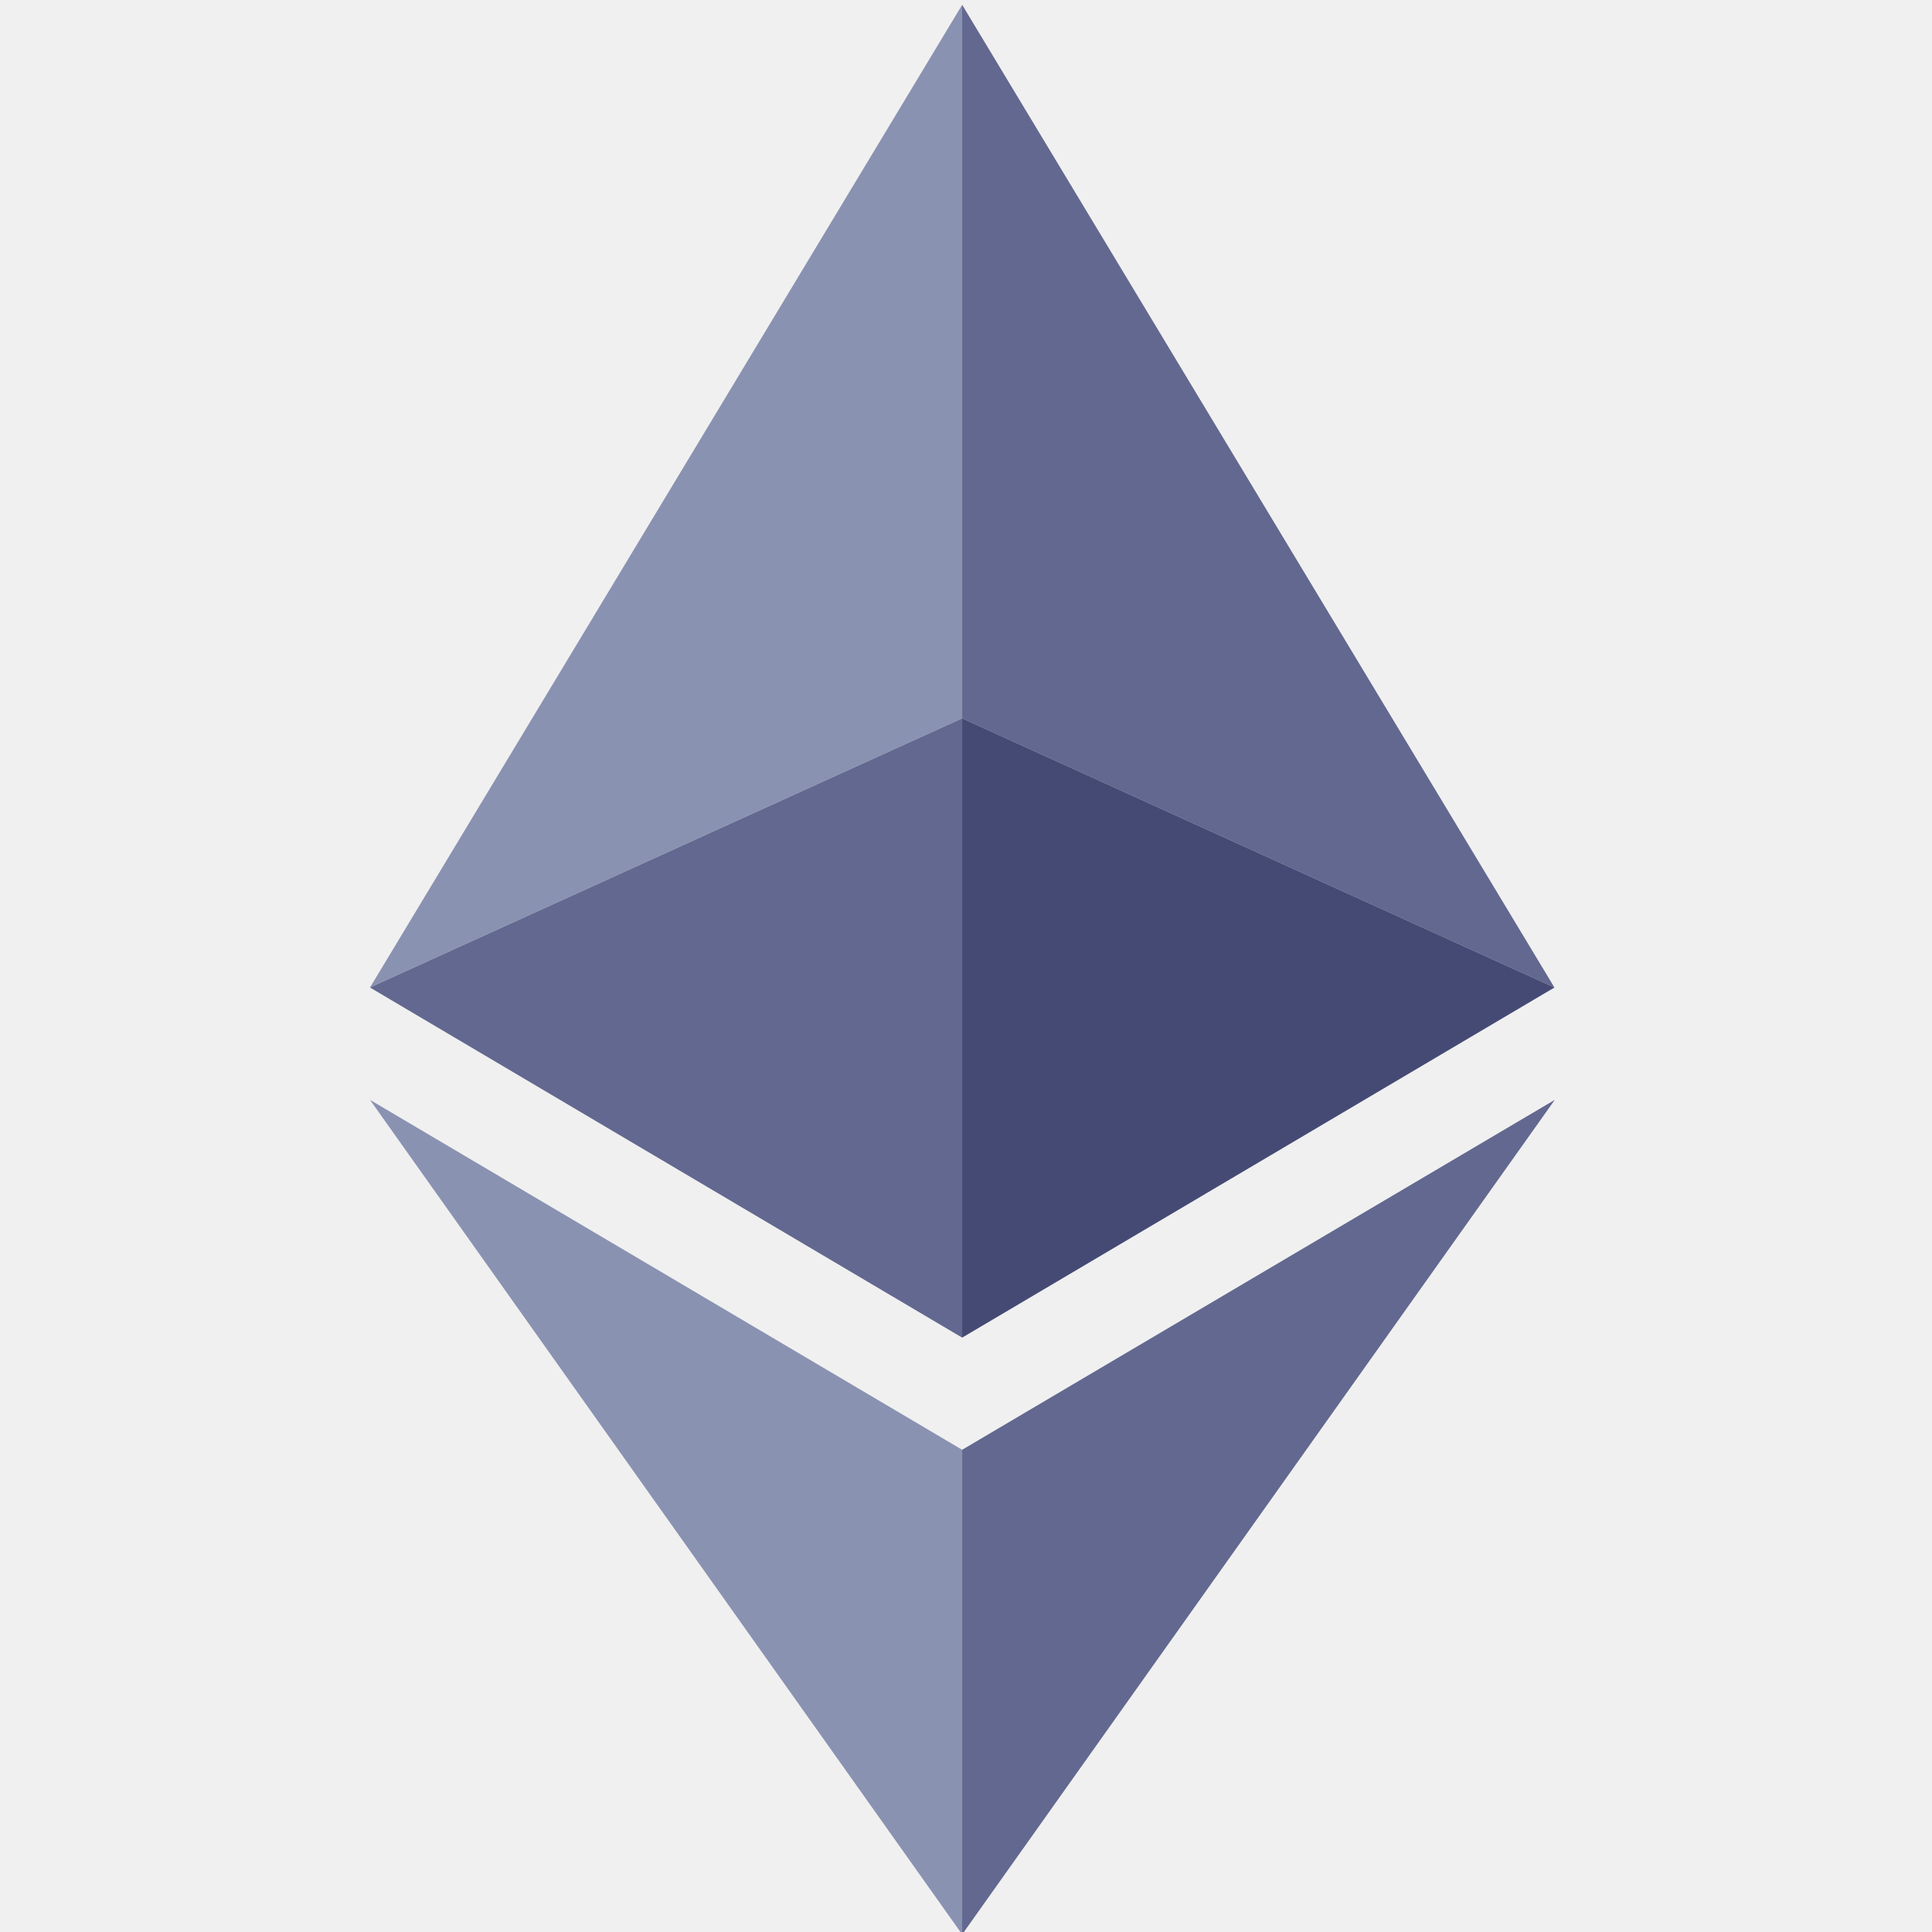
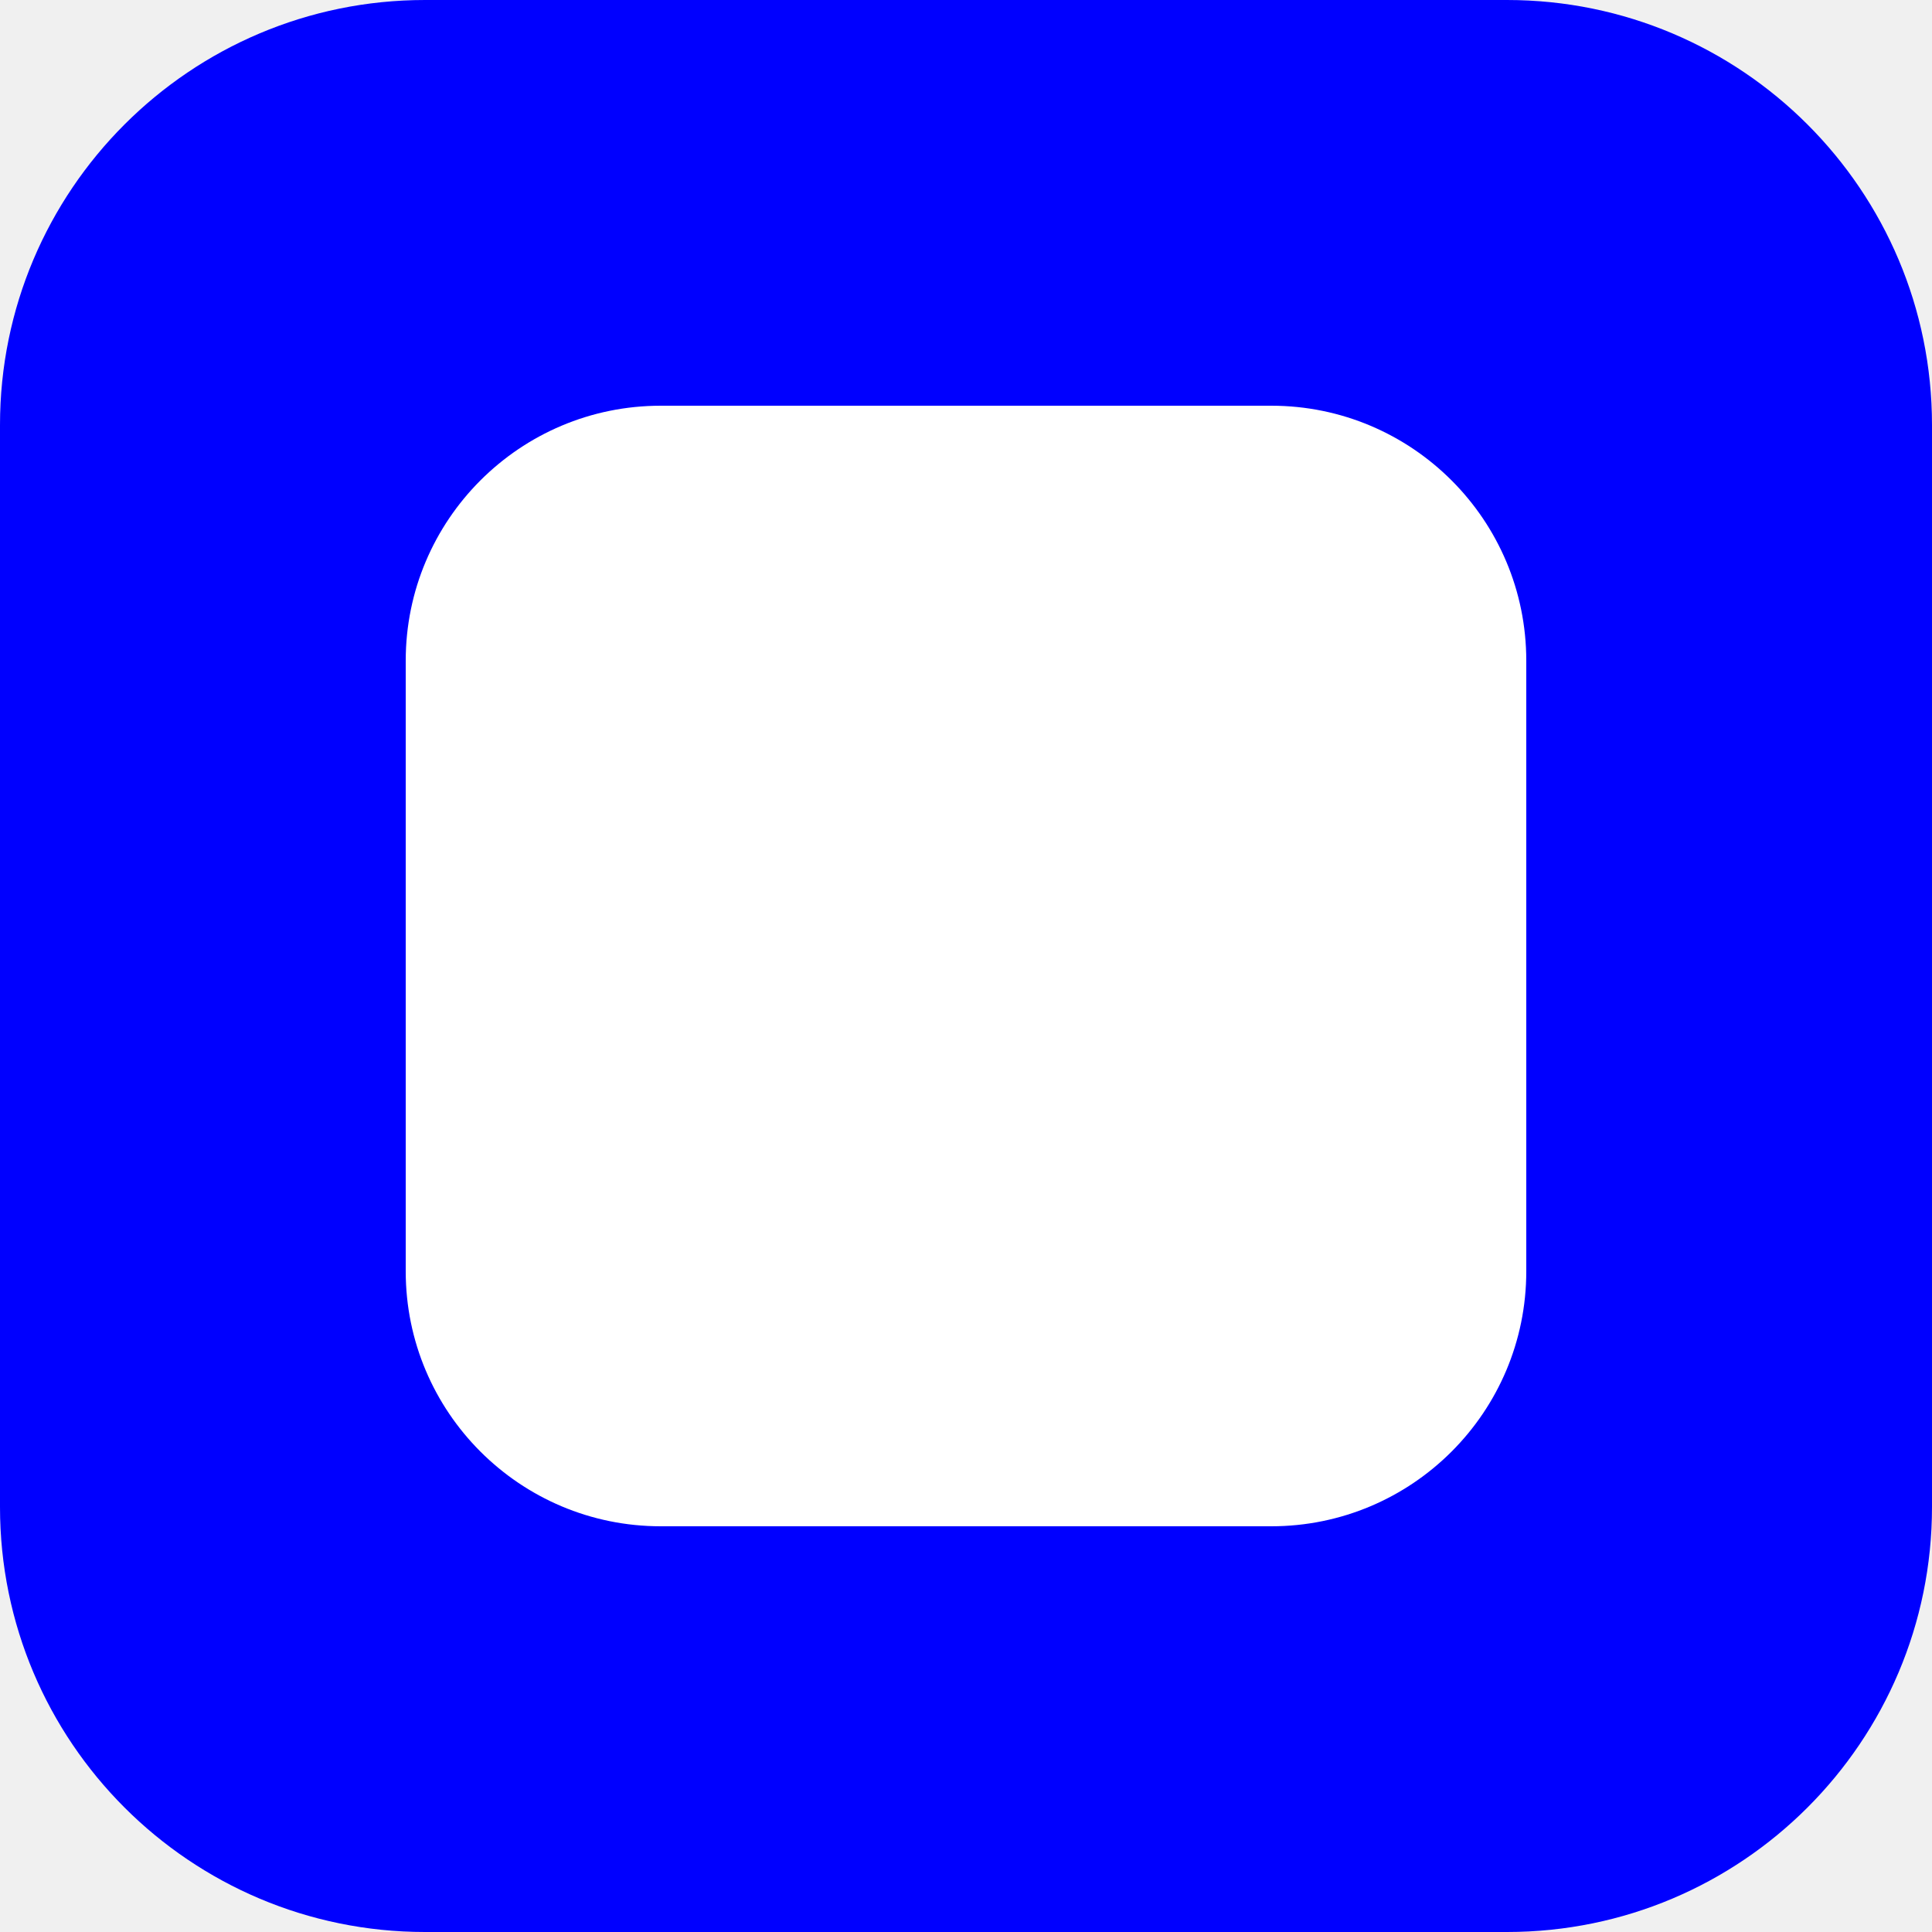
- <svg xmlns="http://www.w3.org/2000/svg" width="534" height="534" viewBox="0 0 534 534">
-   <path id="Path-copy-6" fill="#8a92b2" stroke="none" d="M 265.939 198.551 L 265.939 1.333 L 102.264 272.943 Z" />
-   <path id="Path-copy-5" fill="#62688f" stroke="none" d="M 265.939 369.717 L 265.939 198.551 L 102.264 272.943 Z M 265.939 198.551 L 429.645 272.943 L 265.939 1.333 Z" />
-   <path id="Path-copy-4" fill="#454a75" stroke="none" d="M 265.939 198.551 L 265.939 369.717 L 429.645 272.943 Z" />
-   <path id="Path-copy-3" fill="#8a92b2" stroke="none" d="M 265.939 400.712 L 102.264 303.998 L 265.939 534.667 Z" />
-   <path id="Path-copy" fill="#62688f" stroke="none" d="M 429.736 303.998 L 265.939 400.712 L 265.939 534.667 Z" />
+ <svg xmlns="http://www.w3.org/2000/svg" width="500" height="500" viewBox="0 0 500 500" fill="none">
+   <g clip-path="url(#clip0_277_47)">
+     <rect width="500" height="500" rx="110" fill="#0000FF" />
+     <rect x="105" y="105" width="290" height="290" rx="66" fill="white" />
+   </g>
+   <defs>
+     <clipPath id="clip0_277_47">
+       <rect width="500" height="500" fill="white" />
+     </clipPath>
+   </defs>
</svg>
